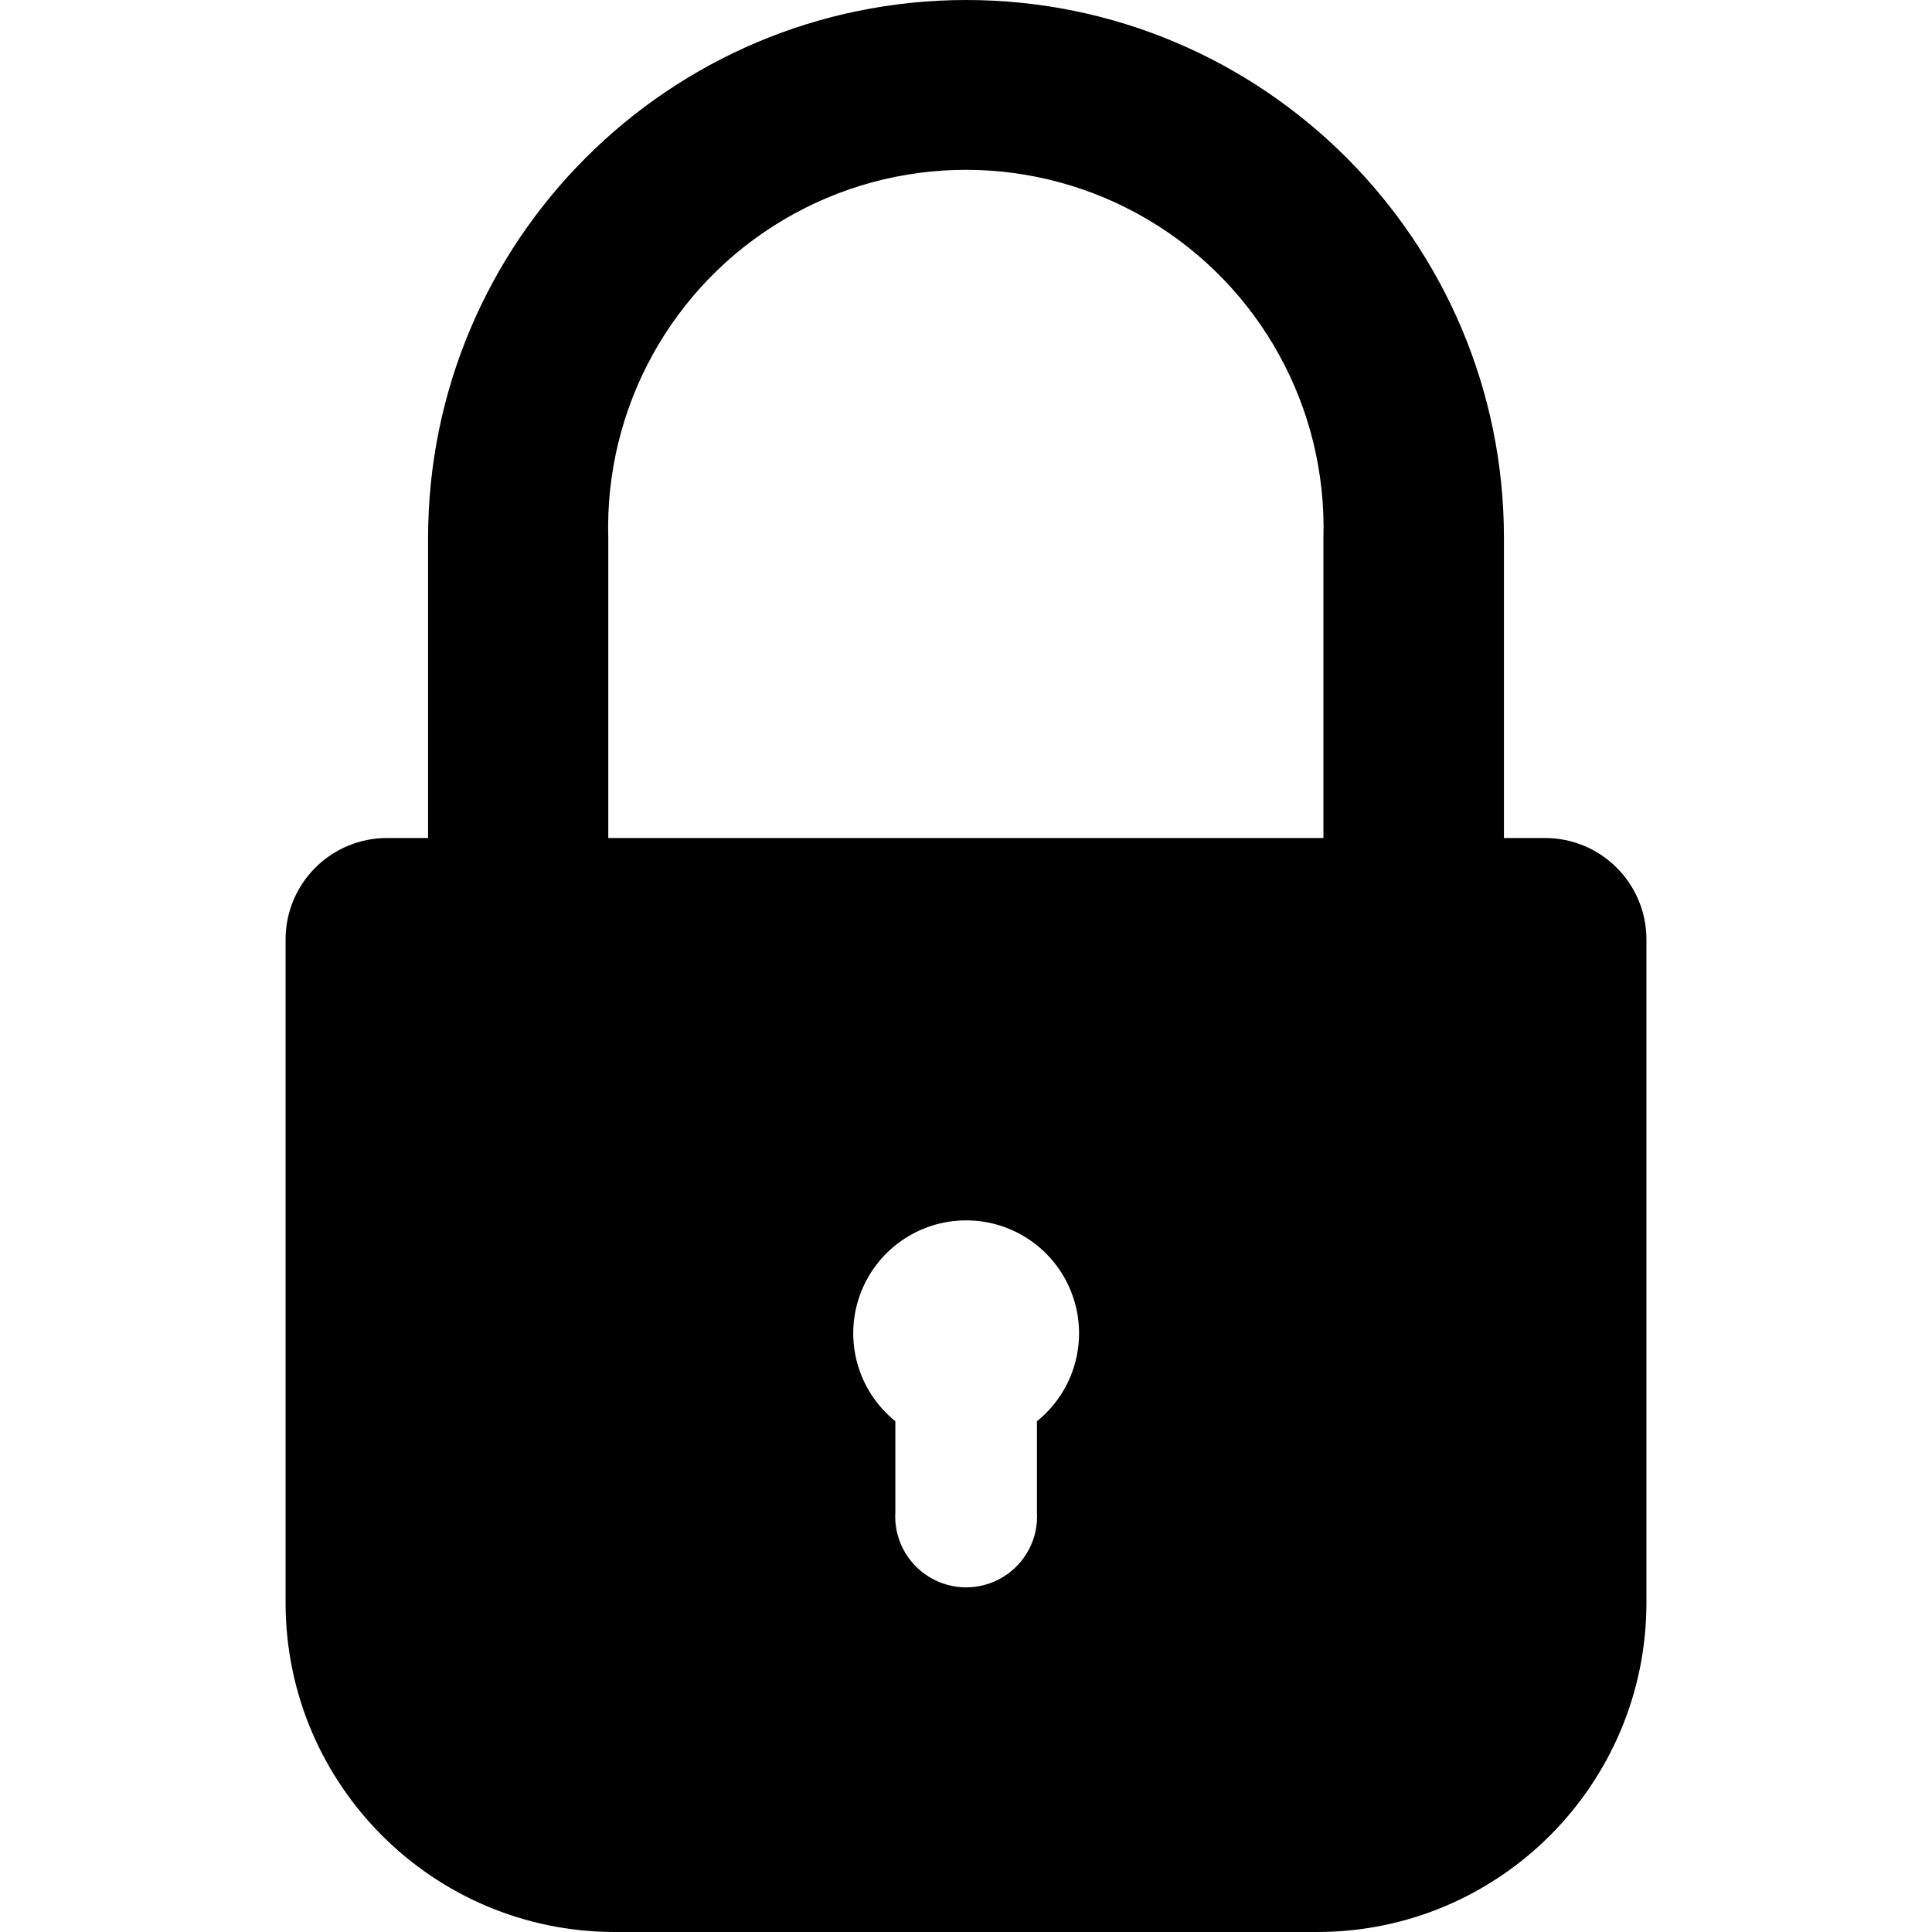
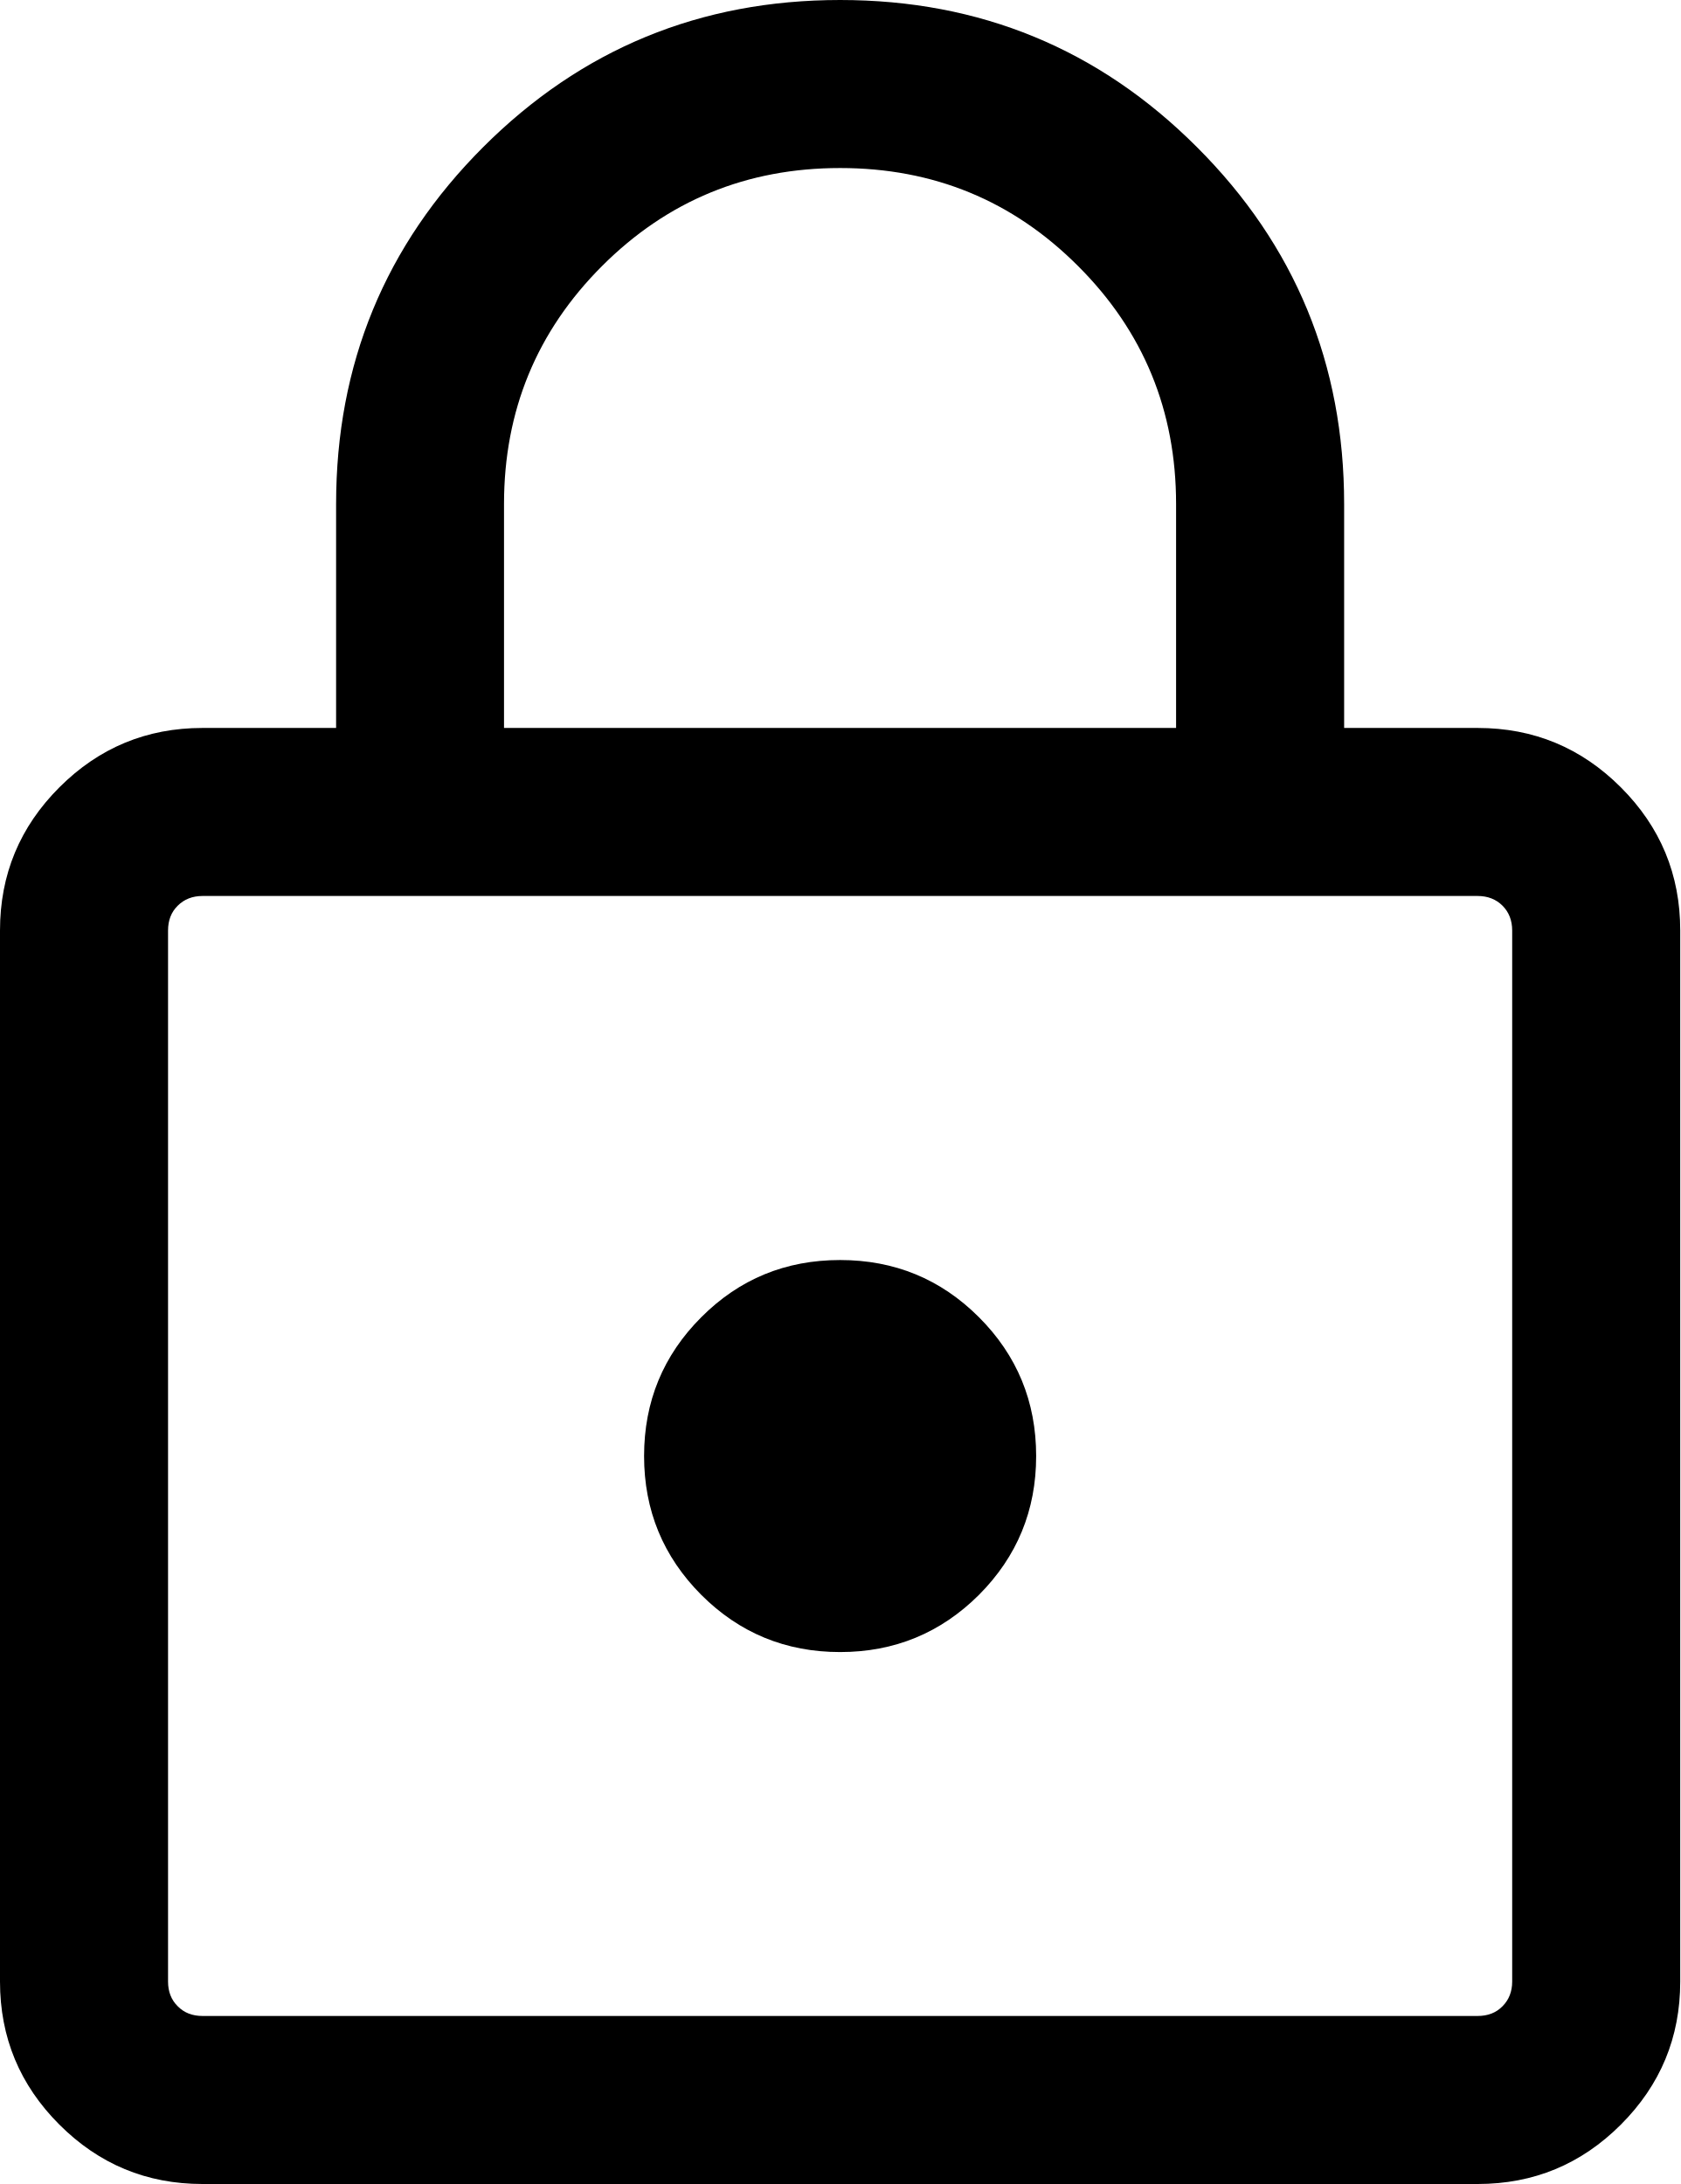
- <svg xmlns="http://www.w3.org/2000/svg" data-name="Layer 1" viewBox="0 0 64 64" x="0px" y="0px">
-   <path d="M51.17,27.76H49.82V17.82A17.82,17.82,0,0,0,32,0,17.84,17.84,0,0,0,14.18,17.82v9.94H12.83a3.36,3.36,0,0,0-3.37,3.36v22A10.91,10.91,0,0,0,20.35,64h23.3A10.91,10.91,0,0,0,54.54,53.11v-22A3.36,3.36,0,0,0,51.17,27.76ZM34.35,47.08v3a2.35,2.35,0,1,1-4.69,0v-3a3.74,3.74,0,1,1,4.69,0Zm9.49-19.32H20.15V17.82a11.85,11.85,0,1,1,23.69,0Z" />
+ <svg xmlns="http://www.w3.org/2000/svg" fill="none" viewBox="0 0 12.31 16">
+   <path d="M1.483 16C1.074 16 0.725 15.855 0.435 15.565C0.145 15.275 0 14.926 0 14.517V6.817C0 6.407 0.145 6.058 0.435 5.768C0.725 5.478 1.074 5.333 1.483 5.333H2.462V3.692C2.462 2.668 2.821 1.796 3.539 1.078C4.258 0.359 5.129 0 6.154 0C7.178 0 8.05 0.359 8.768 1.078C9.487 1.796 9.846 2.668 9.846 3.692V5.333H10.824C11.234 5.333 11.583 5.478 11.873 5.768C12.163 6.058 12.308 6.407 12.308 6.817V14.517C12.308 14.926 12.163 15.275 11.873 15.565C11.583 15.855 11.234 16 10.824 16H1.483ZM1.483 14.769H10.824C10.898 14.769 10.959 14.746 11.006 14.698C11.053 14.651 11.077 14.59 11.077 14.517V6.817C11.077 6.743 11.053 6.682 11.006 6.635C10.959 6.588 10.898 6.564 10.824 6.564H1.483C1.41 6.564 1.349 6.588 1.302 6.635C1.254 6.682 1.231 6.743 1.231 6.817V14.517C1.231 14.59 1.254 14.651 1.302 14.698C1.349 14.746 1.41 14.769 1.483 14.769ZM7.171 11.684C7.45 11.404 7.59 11.065 7.59 10.667C7.59 10.268 7.45 9.929 7.171 9.65C6.891 9.37 6.552 9.231 6.154 9.231C5.755 9.231 5.416 9.37 5.137 9.65C4.858 9.929 4.718 10.268 4.718 10.667C4.718 11.065 4.858 11.404 5.137 11.684C5.416 11.963 5.755 12.103 6.154 12.103C6.552 12.103 6.891 11.963 7.171 11.684ZM3.692 5.333H8.615V3.692C8.615 3.009 8.376 2.427 7.897 1.949C7.419 1.47 6.838 1.231 6.154 1.231C5.47 1.231 4.889 1.47 4.41 1.949C3.932 2.427 3.692 3.009 3.692 3.692V5.333Z" fill="currentColor" />
</svg>
